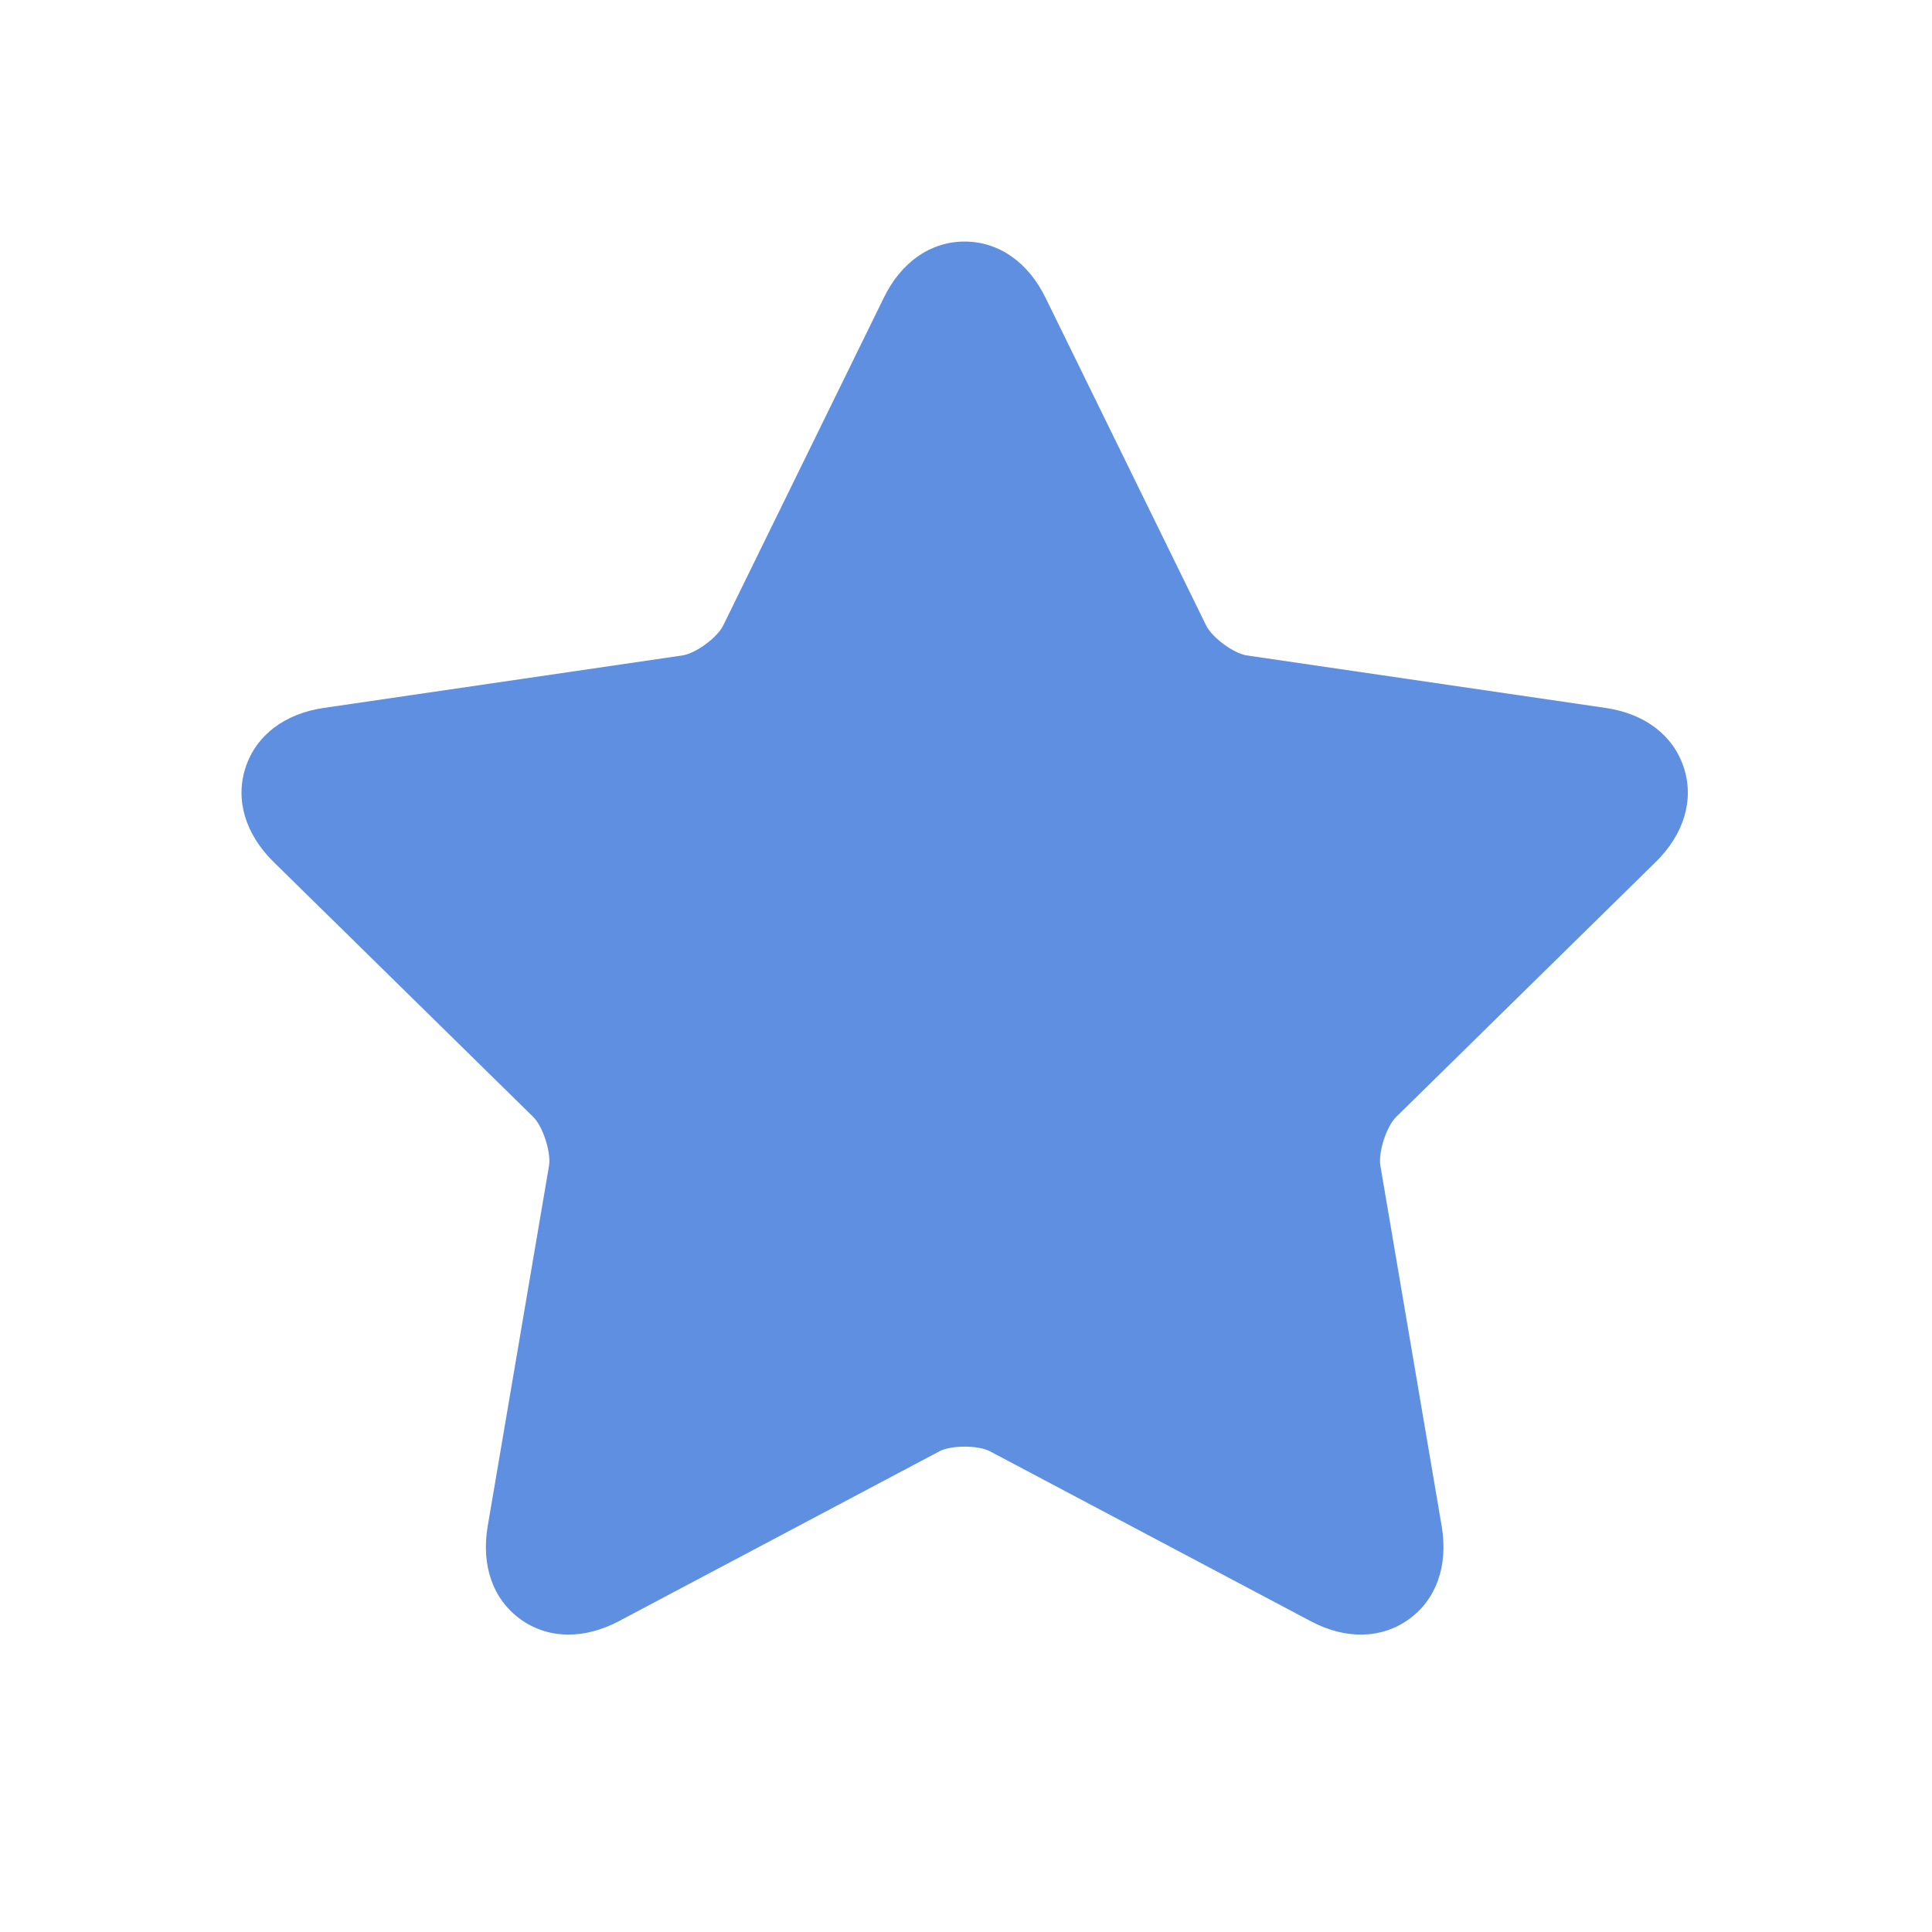
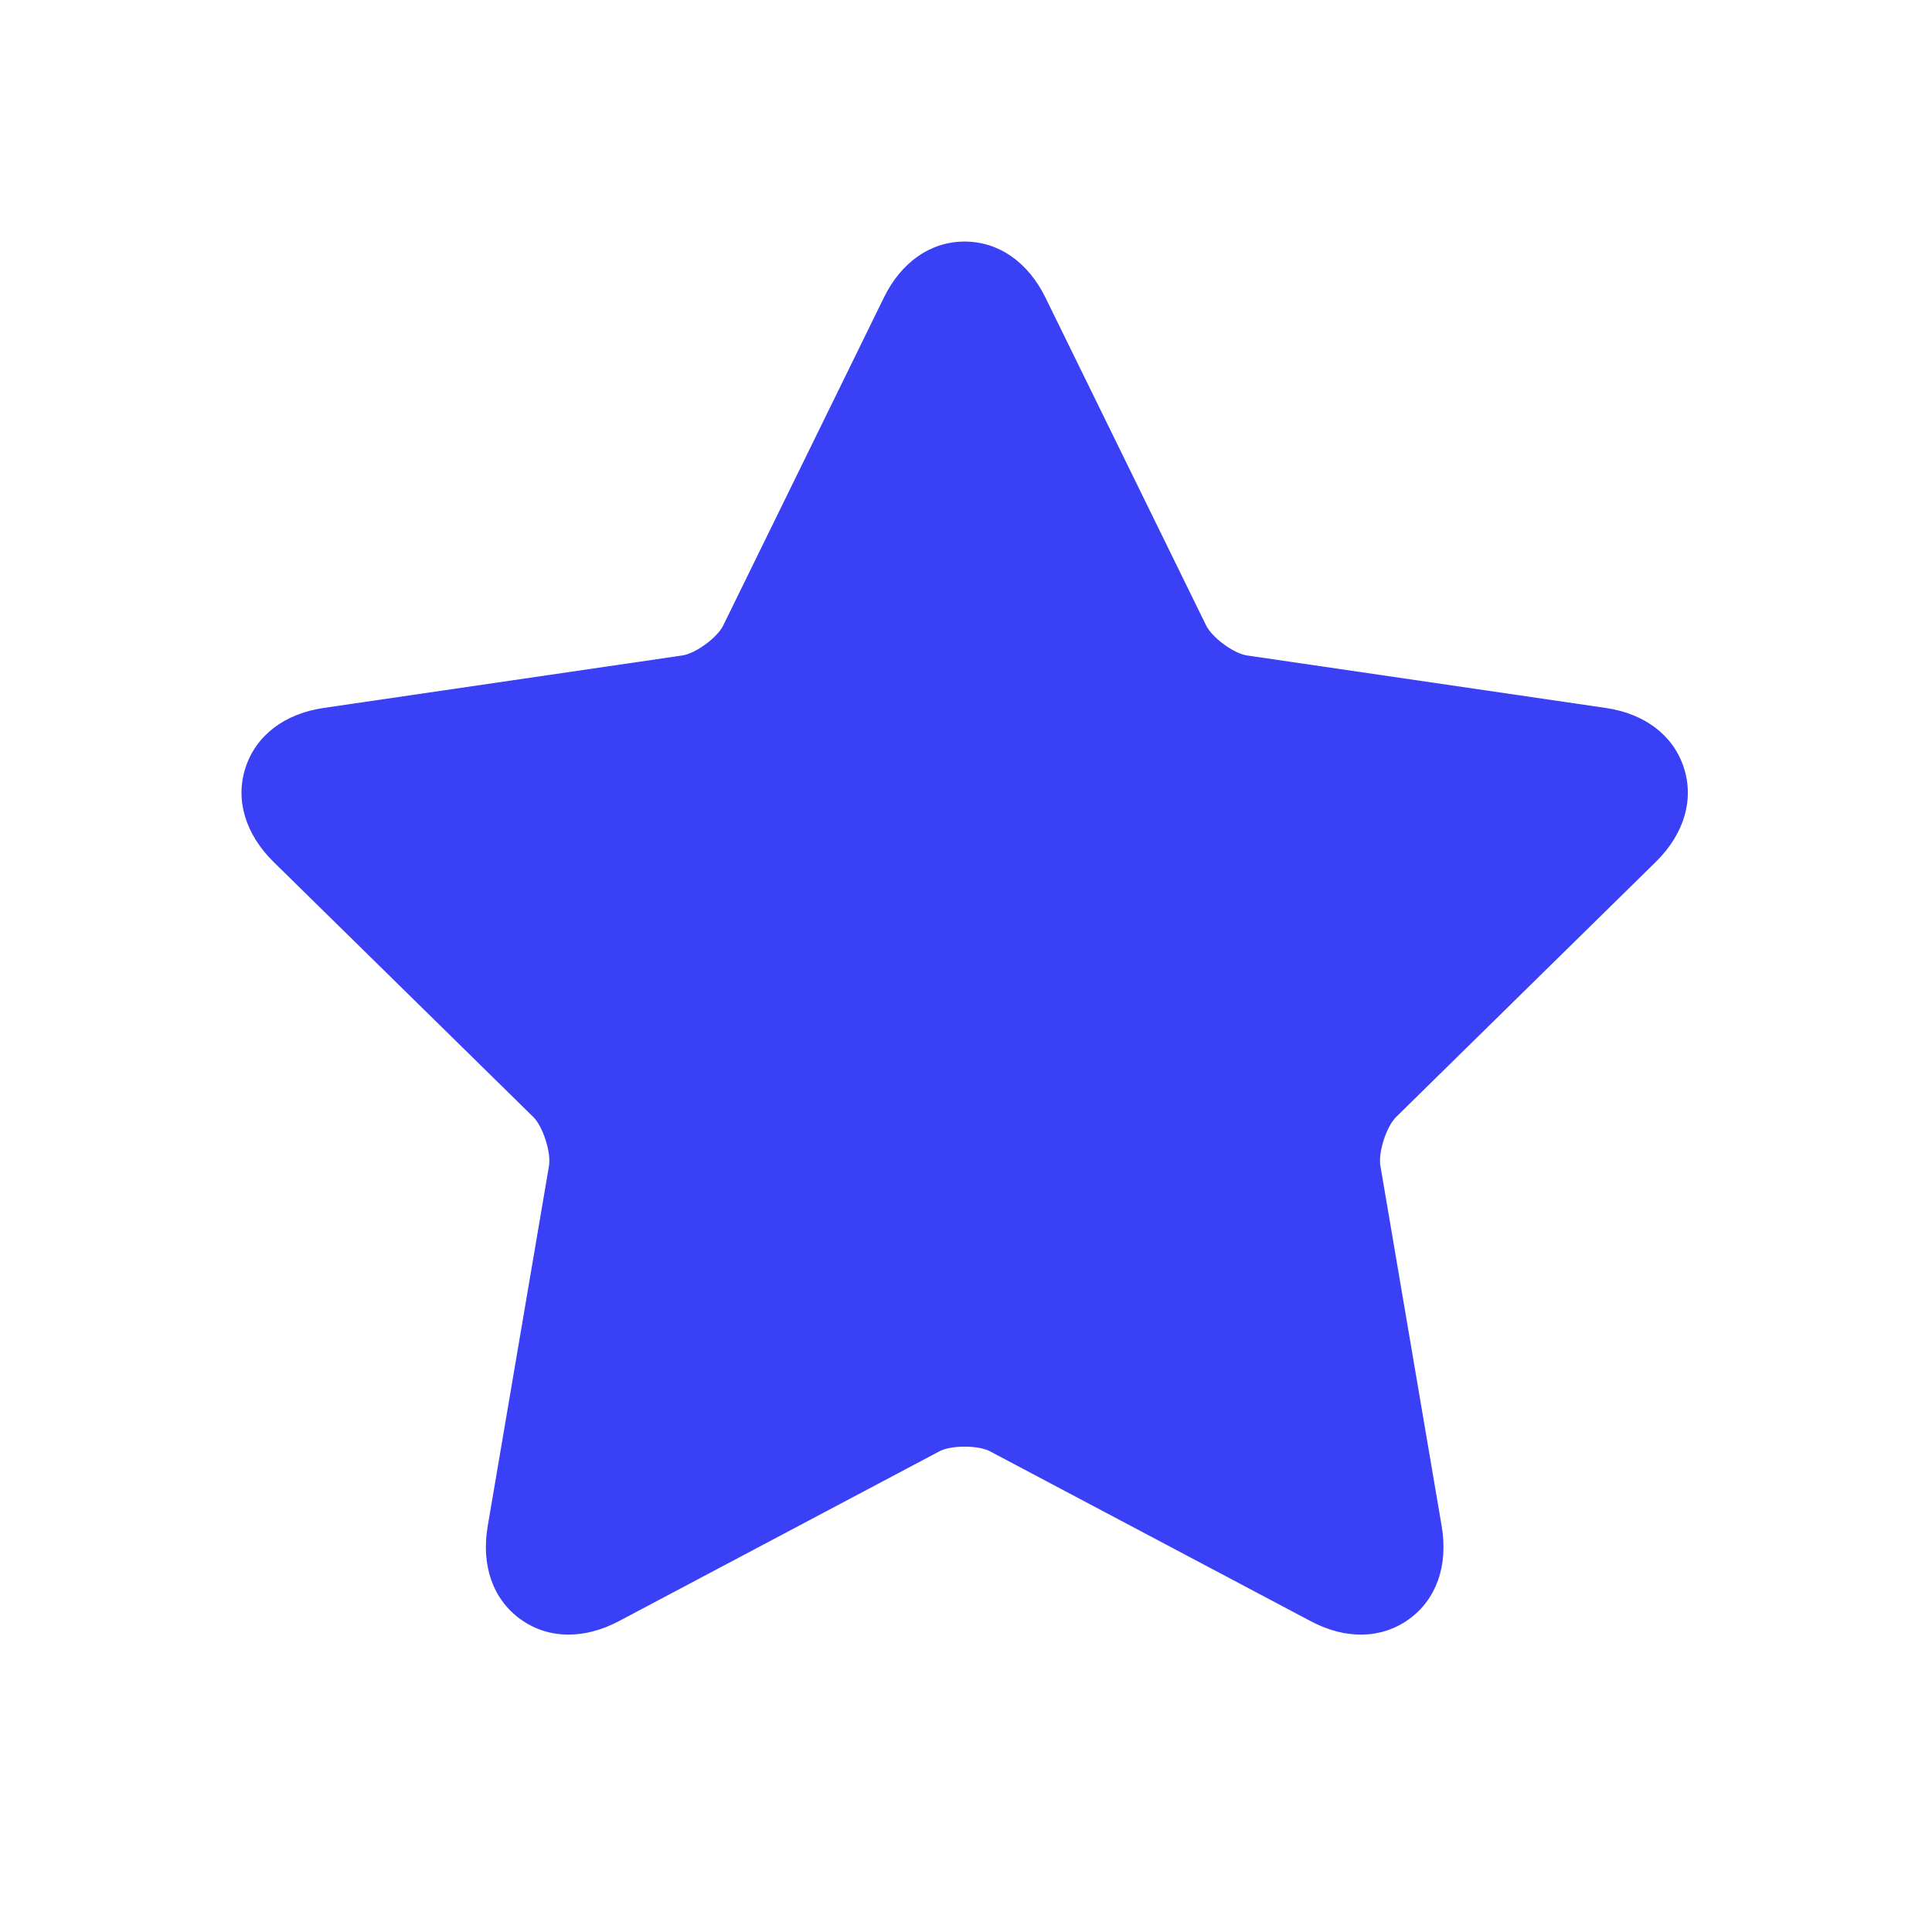
<svg xmlns="http://www.w3.org/2000/svg" t="1504232135417" class="icon" style="" viewBox="0 0 1024 1024" version="1.1" p-id="2777" width="48" height="48">
  <defs>
    <style type="text/css" />
  </defs>
-   <path d="M877.632 456.8c14.976-14.72 20.384-32.96 14.816-49.984-5.536-17.024-20.608-28.544-41.344-31.584l-190.24-27.84c-6.976-1.024-18.464-9.472-21.6-15.904l-85.12-173.696c-9.28-18.944-24.896-29.76-42.88-29.76-17.952 0-33.6 10.816-42.816 29.76l-85.12 173.696c-3.104 6.432-14.592 14.848-21.6 15.904l-190.24 27.84c-20.704 3.04-35.776 14.56-41.344 31.584-5.568 17.024-0.16 35.232 14.816 49.984l137.696 135.232c5.088 4.992 9.536 18.816 8.32 25.92l-32.48 190.912c-3.552 20.832 2.752 38.816 17.344 49.344 7.52 5.44 16.224 8.16 25.472 8.16 8.576 0 17.6-2.336 26.56-7.04l170.176-90.176c6.048-3.2 20.448-3.2 26.528 0l170.144 90.112c18.528 9.856 37.504 9.44 52.064-1.056 14.56-10.528 20.864-28.48 17.344-49.28l-32.48-190.976c-1.28-7.104 3.2-20.928 8.32-25.92l137.664-135.232z" p-id="2778" fill="#5f8fe1" />
+   <path d="M877.632 456.8c14.976-14.72 20.384-32.96 14.816-49.984-5.536-17.024-20.608-28.544-41.344-31.584l-190.24-27.84c-6.976-1.024-18.464-9.472-21.6-15.904l-85.12-173.696c-9.28-18.944-24.896-29.76-42.88-29.76-17.952 0-33.6 10.816-42.816 29.76l-85.12 173.696c-3.104 6.432-14.592 14.848-21.6 15.904l-190.24 27.84c-20.704 3.04-35.776 14.56-41.344 31.584-5.568 17.024-0.16 35.232 14.816 49.984l137.696 135.232c5.088 4.992 9.536 18.816 8.32 25.92l-32.48 190.912c-3.552 20.832 2.752 38.816 17.344 49.344 7.52 5.44 16.224 8.16 25.472 8.16 8.576 0 17.6-2.336 26.56-7.04l170.176-90.176c6.048-3.2 20.448-3.2 26.528 0l170.144 90.112c18.528 9.856 37.504 9.44 52.064-1.056 14.56-10.528 20.864-28.48 17.344-49.28l-32.48-190.976c-1.28-7.104 3.2-20.928 8.32-25.92l137.664-135.232z" p-id="2778" fill="#3a40f5" />
</svg>
